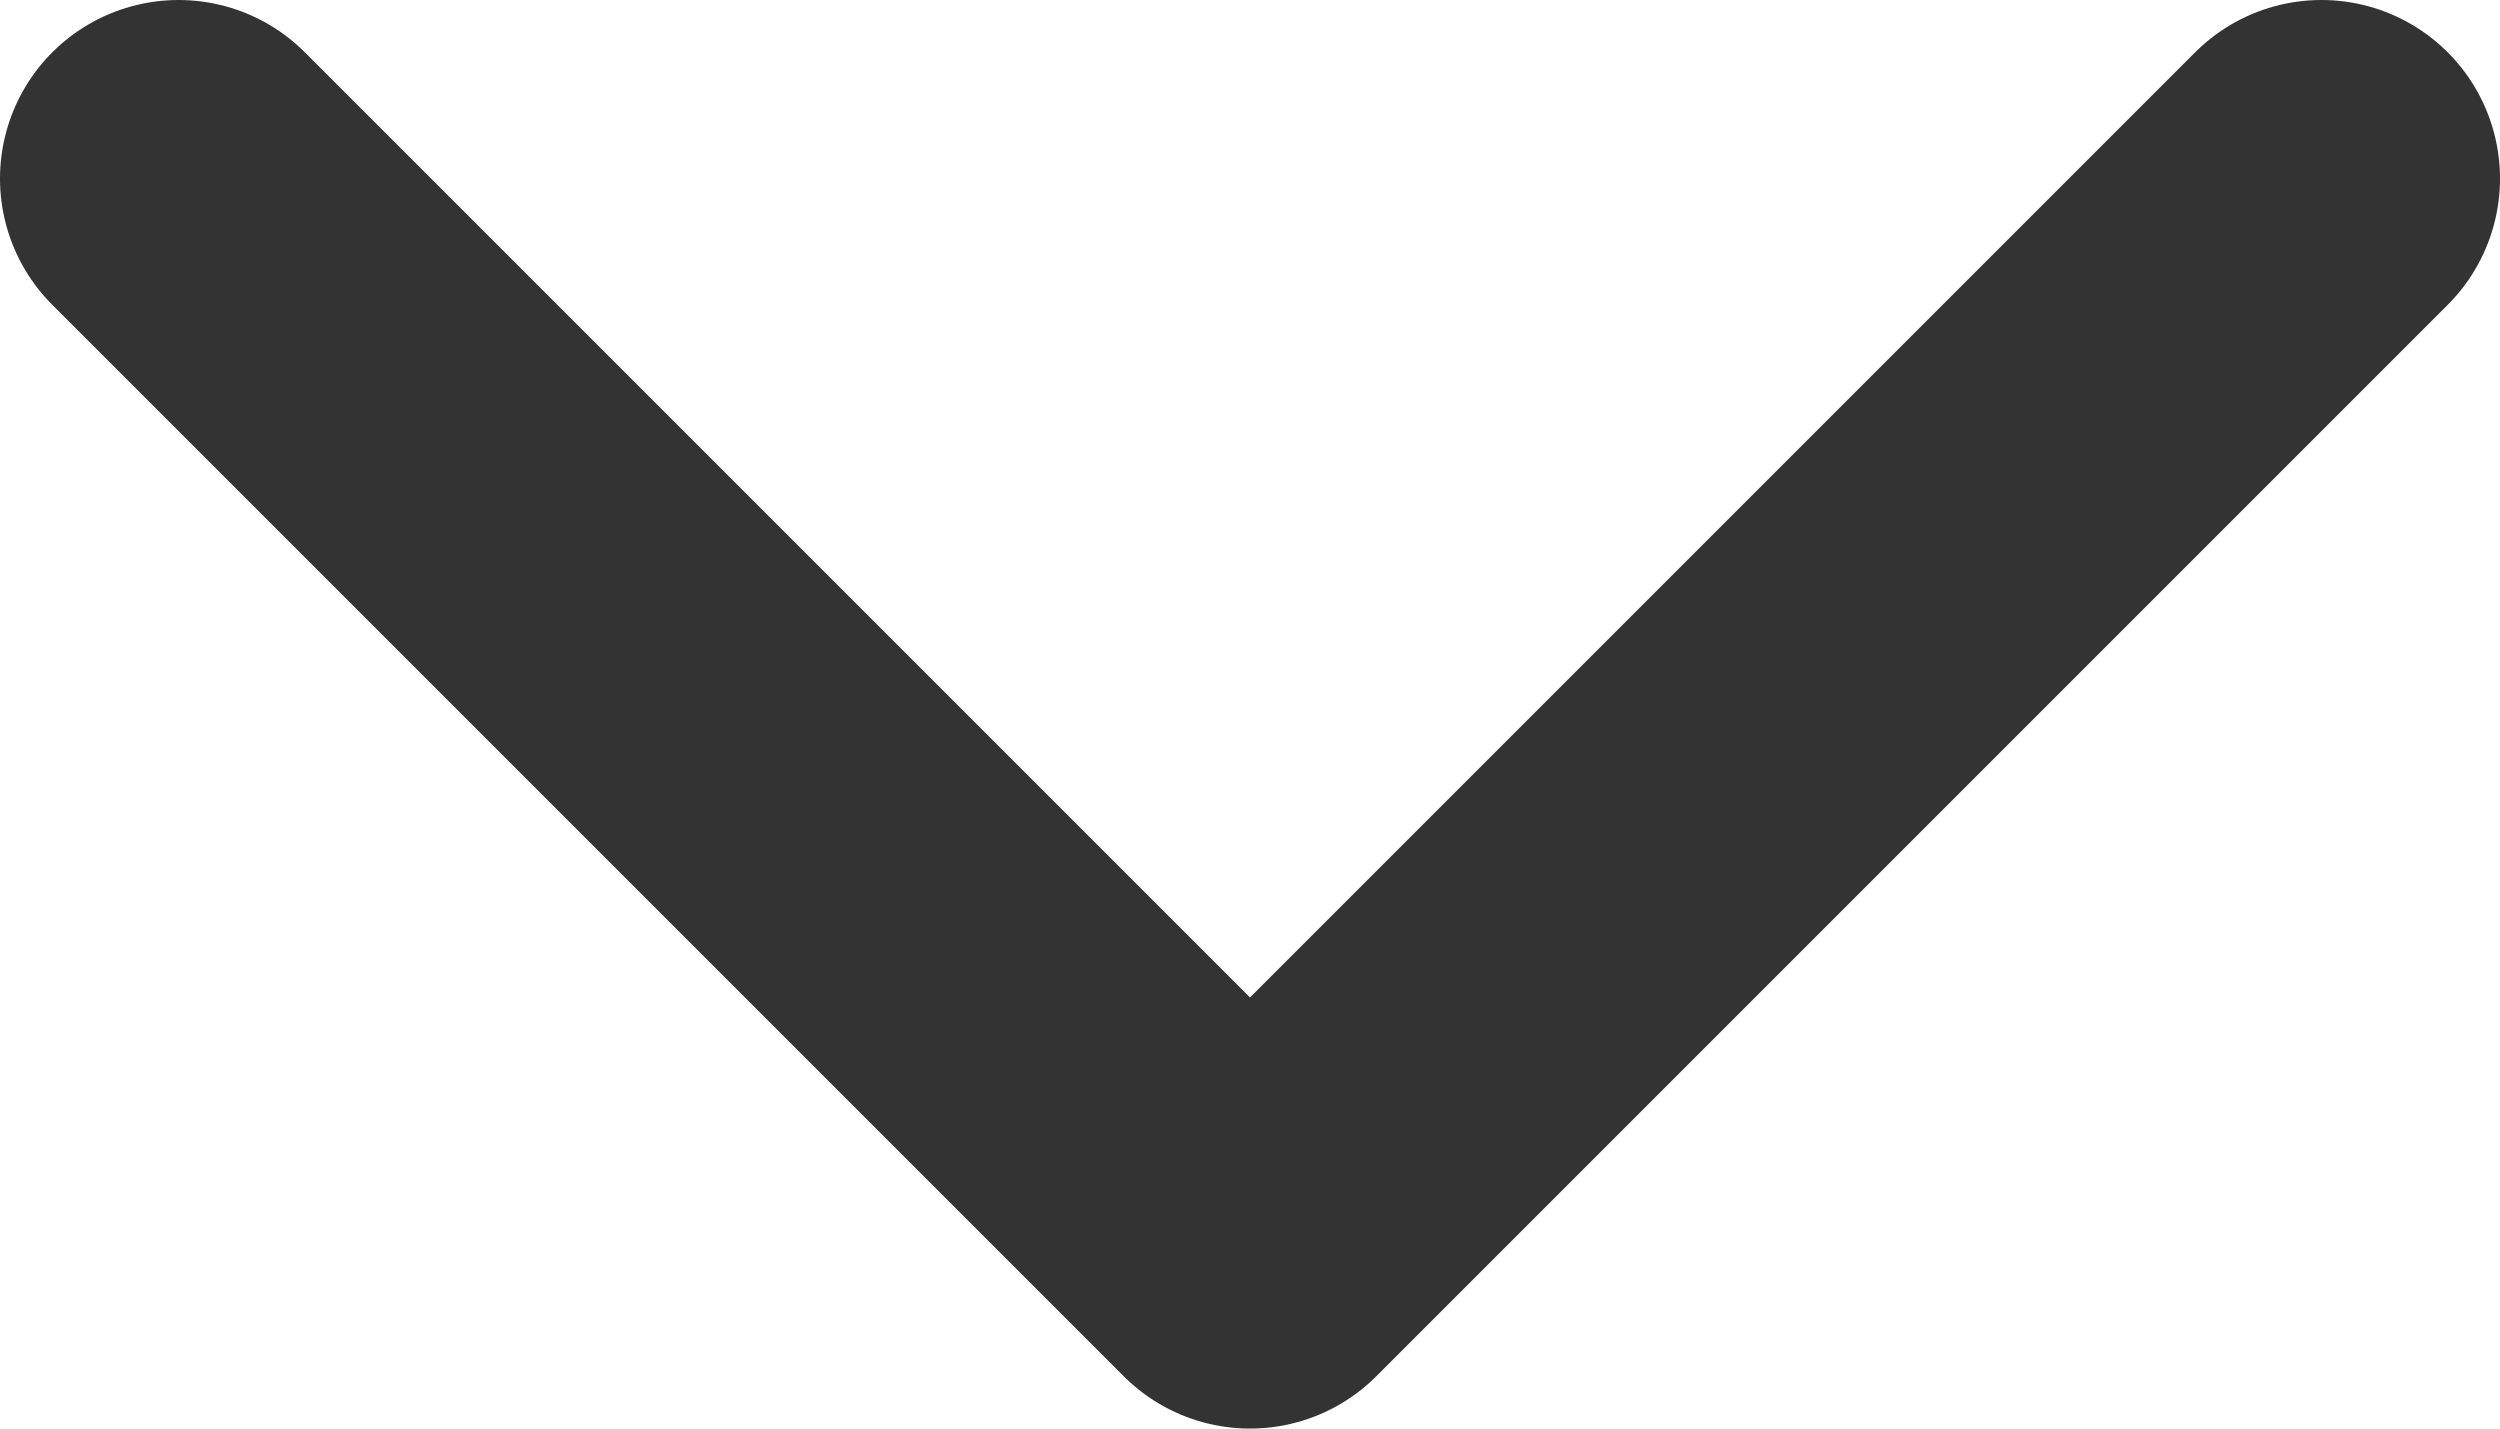
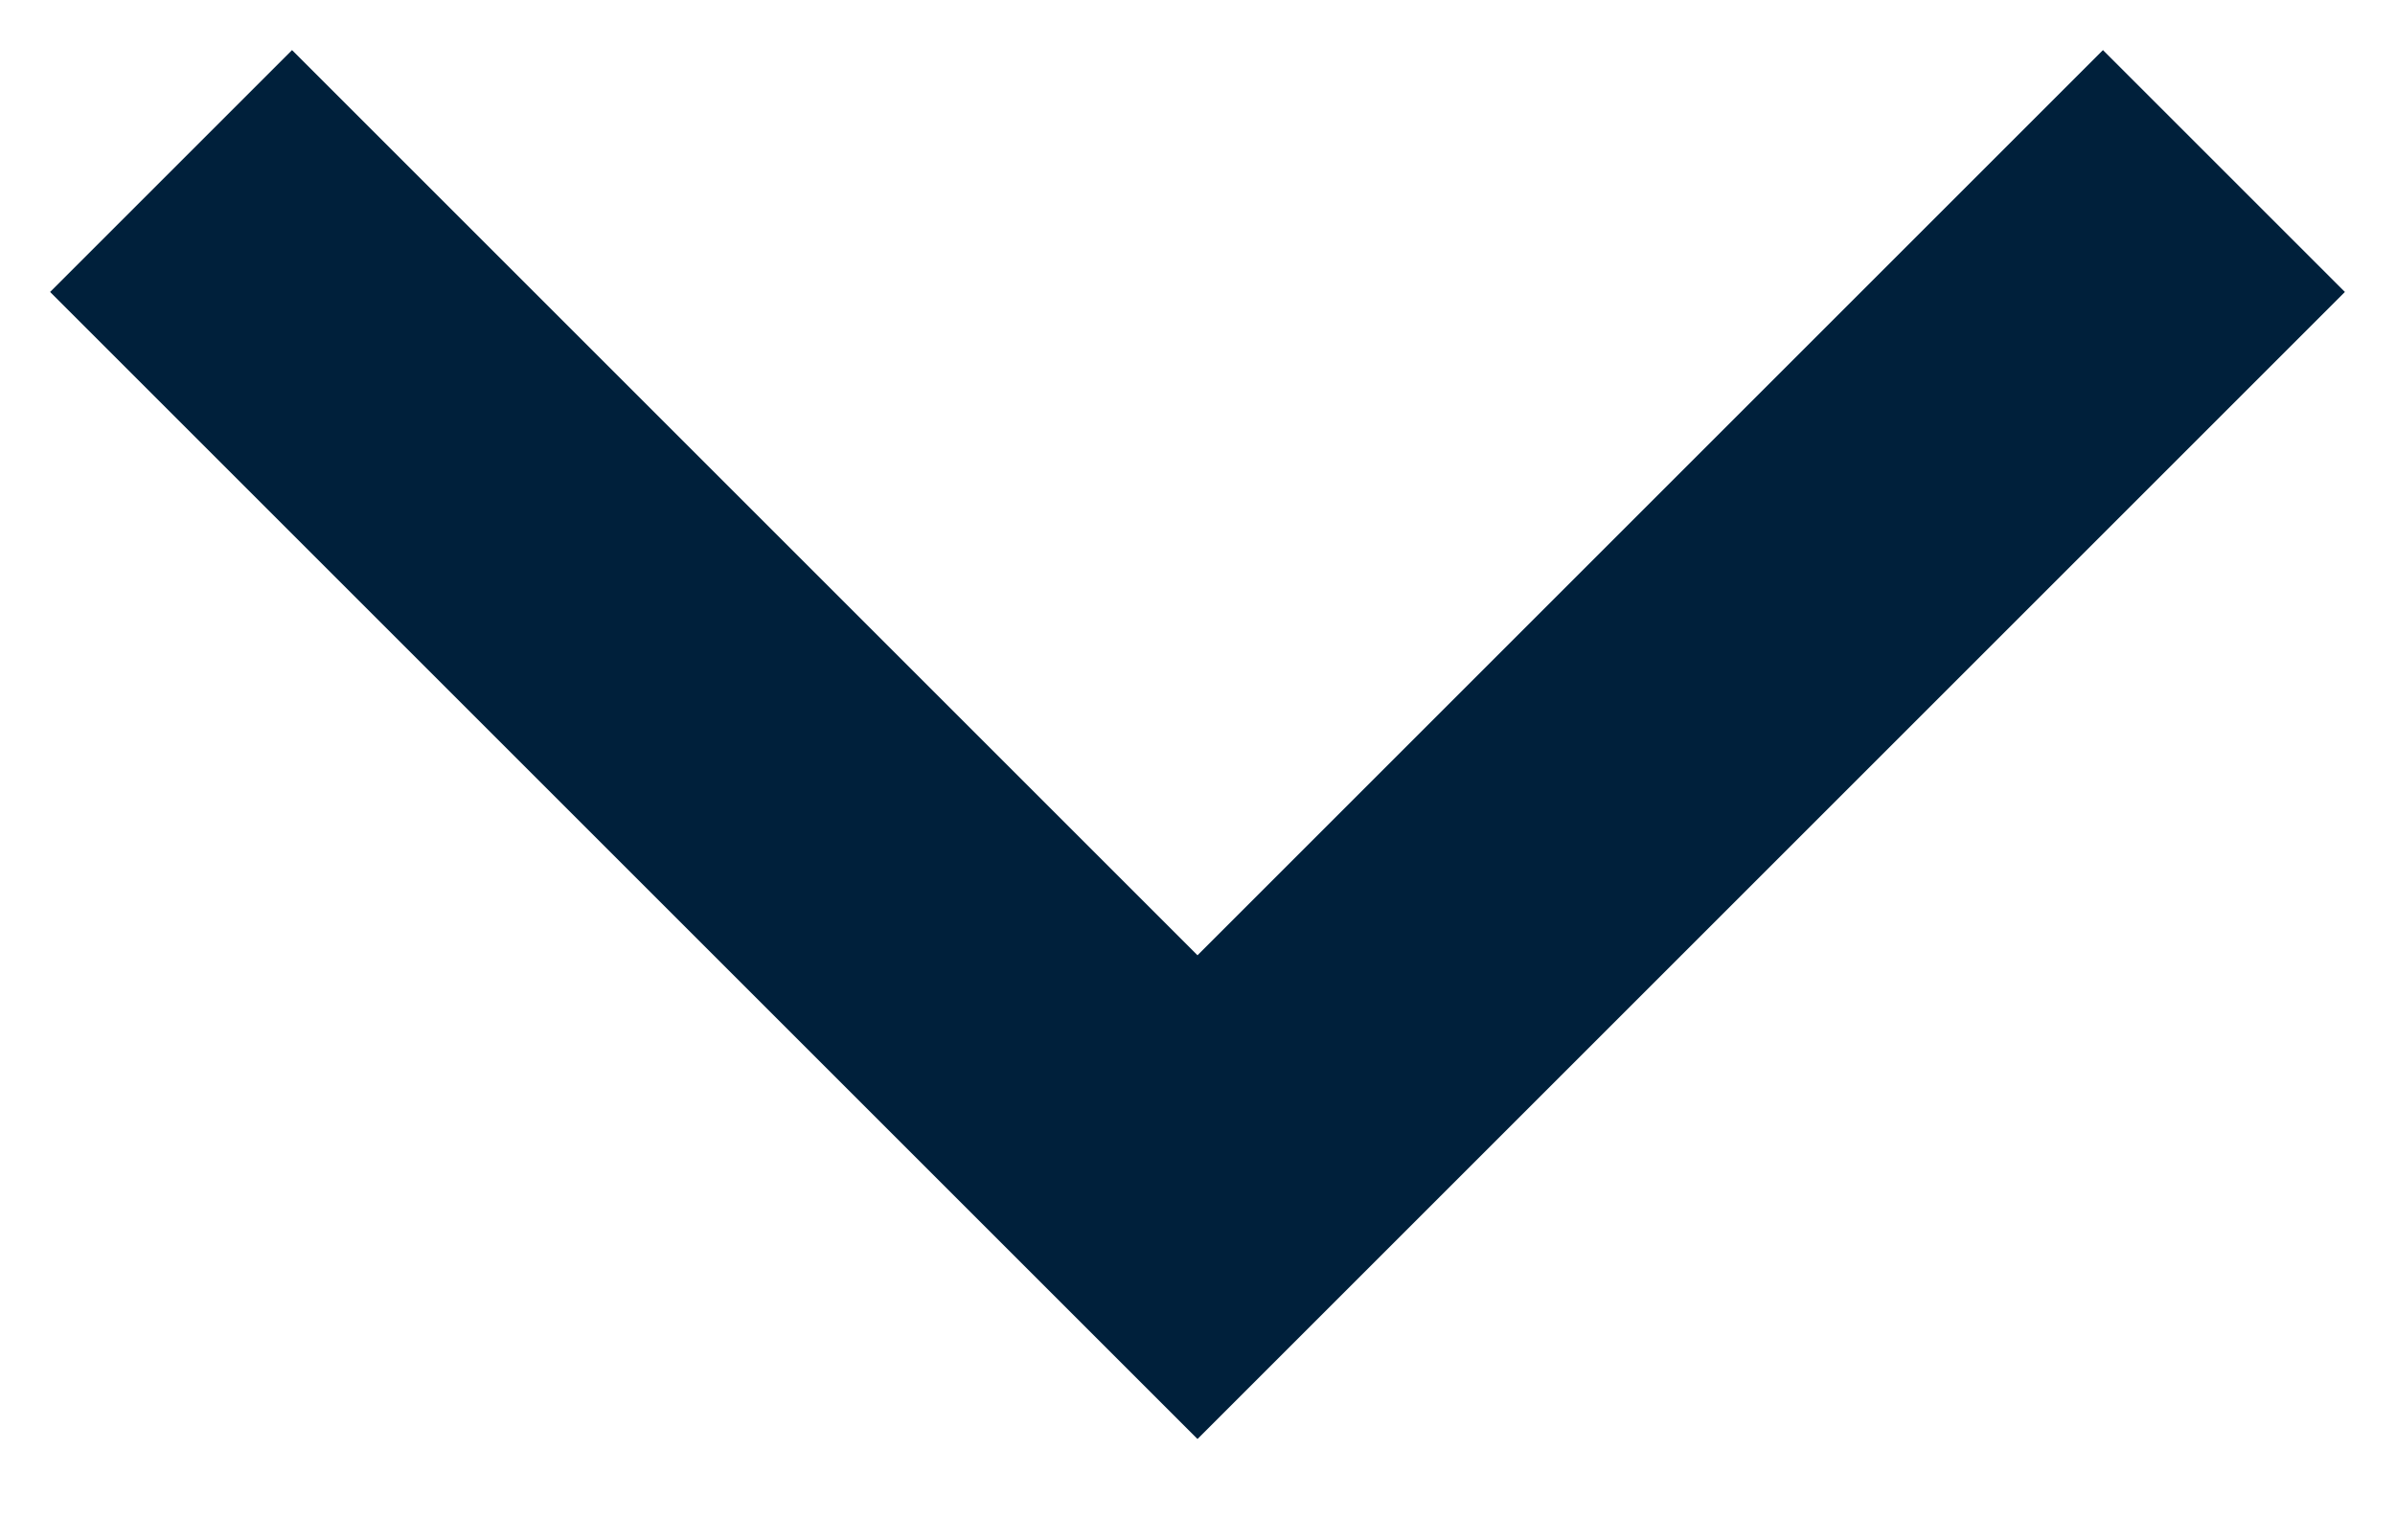
- <svg xmlns="http://www.w3.org/2000/svg" width="14px" height="8px" viewBox="0 0 14 8" version="1.1">
+ <svg xmlns="http://www.w3.org/2000/svg" width="14px" height="9px" viewBox="0 0 14 9" version="1.1">
  <defs />
-   <g id="Page-1" stroke="none" stroke-width="1" fill="none" fill-rule="evenodd" stroke-linecap="round" stroke-linejoin="round">
-     <g id="Artboard" stroke-width="2" stroke="#333333">
-       <g id="chevron-down" transform="translate(1, 1)">
-         <polyline id="Shape" points="0 0 6 6 12 0" />
-       </g>
+   <g id="Page-1" stroke="none" stroke-width="1" fill="none" fill-rule="evenodd">
+     <g id="icn-chevron-down" transform="translate(1, 1)" stroke="#00203B" stroke-width="2">
+       <polyline id="Shape" points="0 0 6 6 12 0" />
    </g>
  </g>
</svg>
